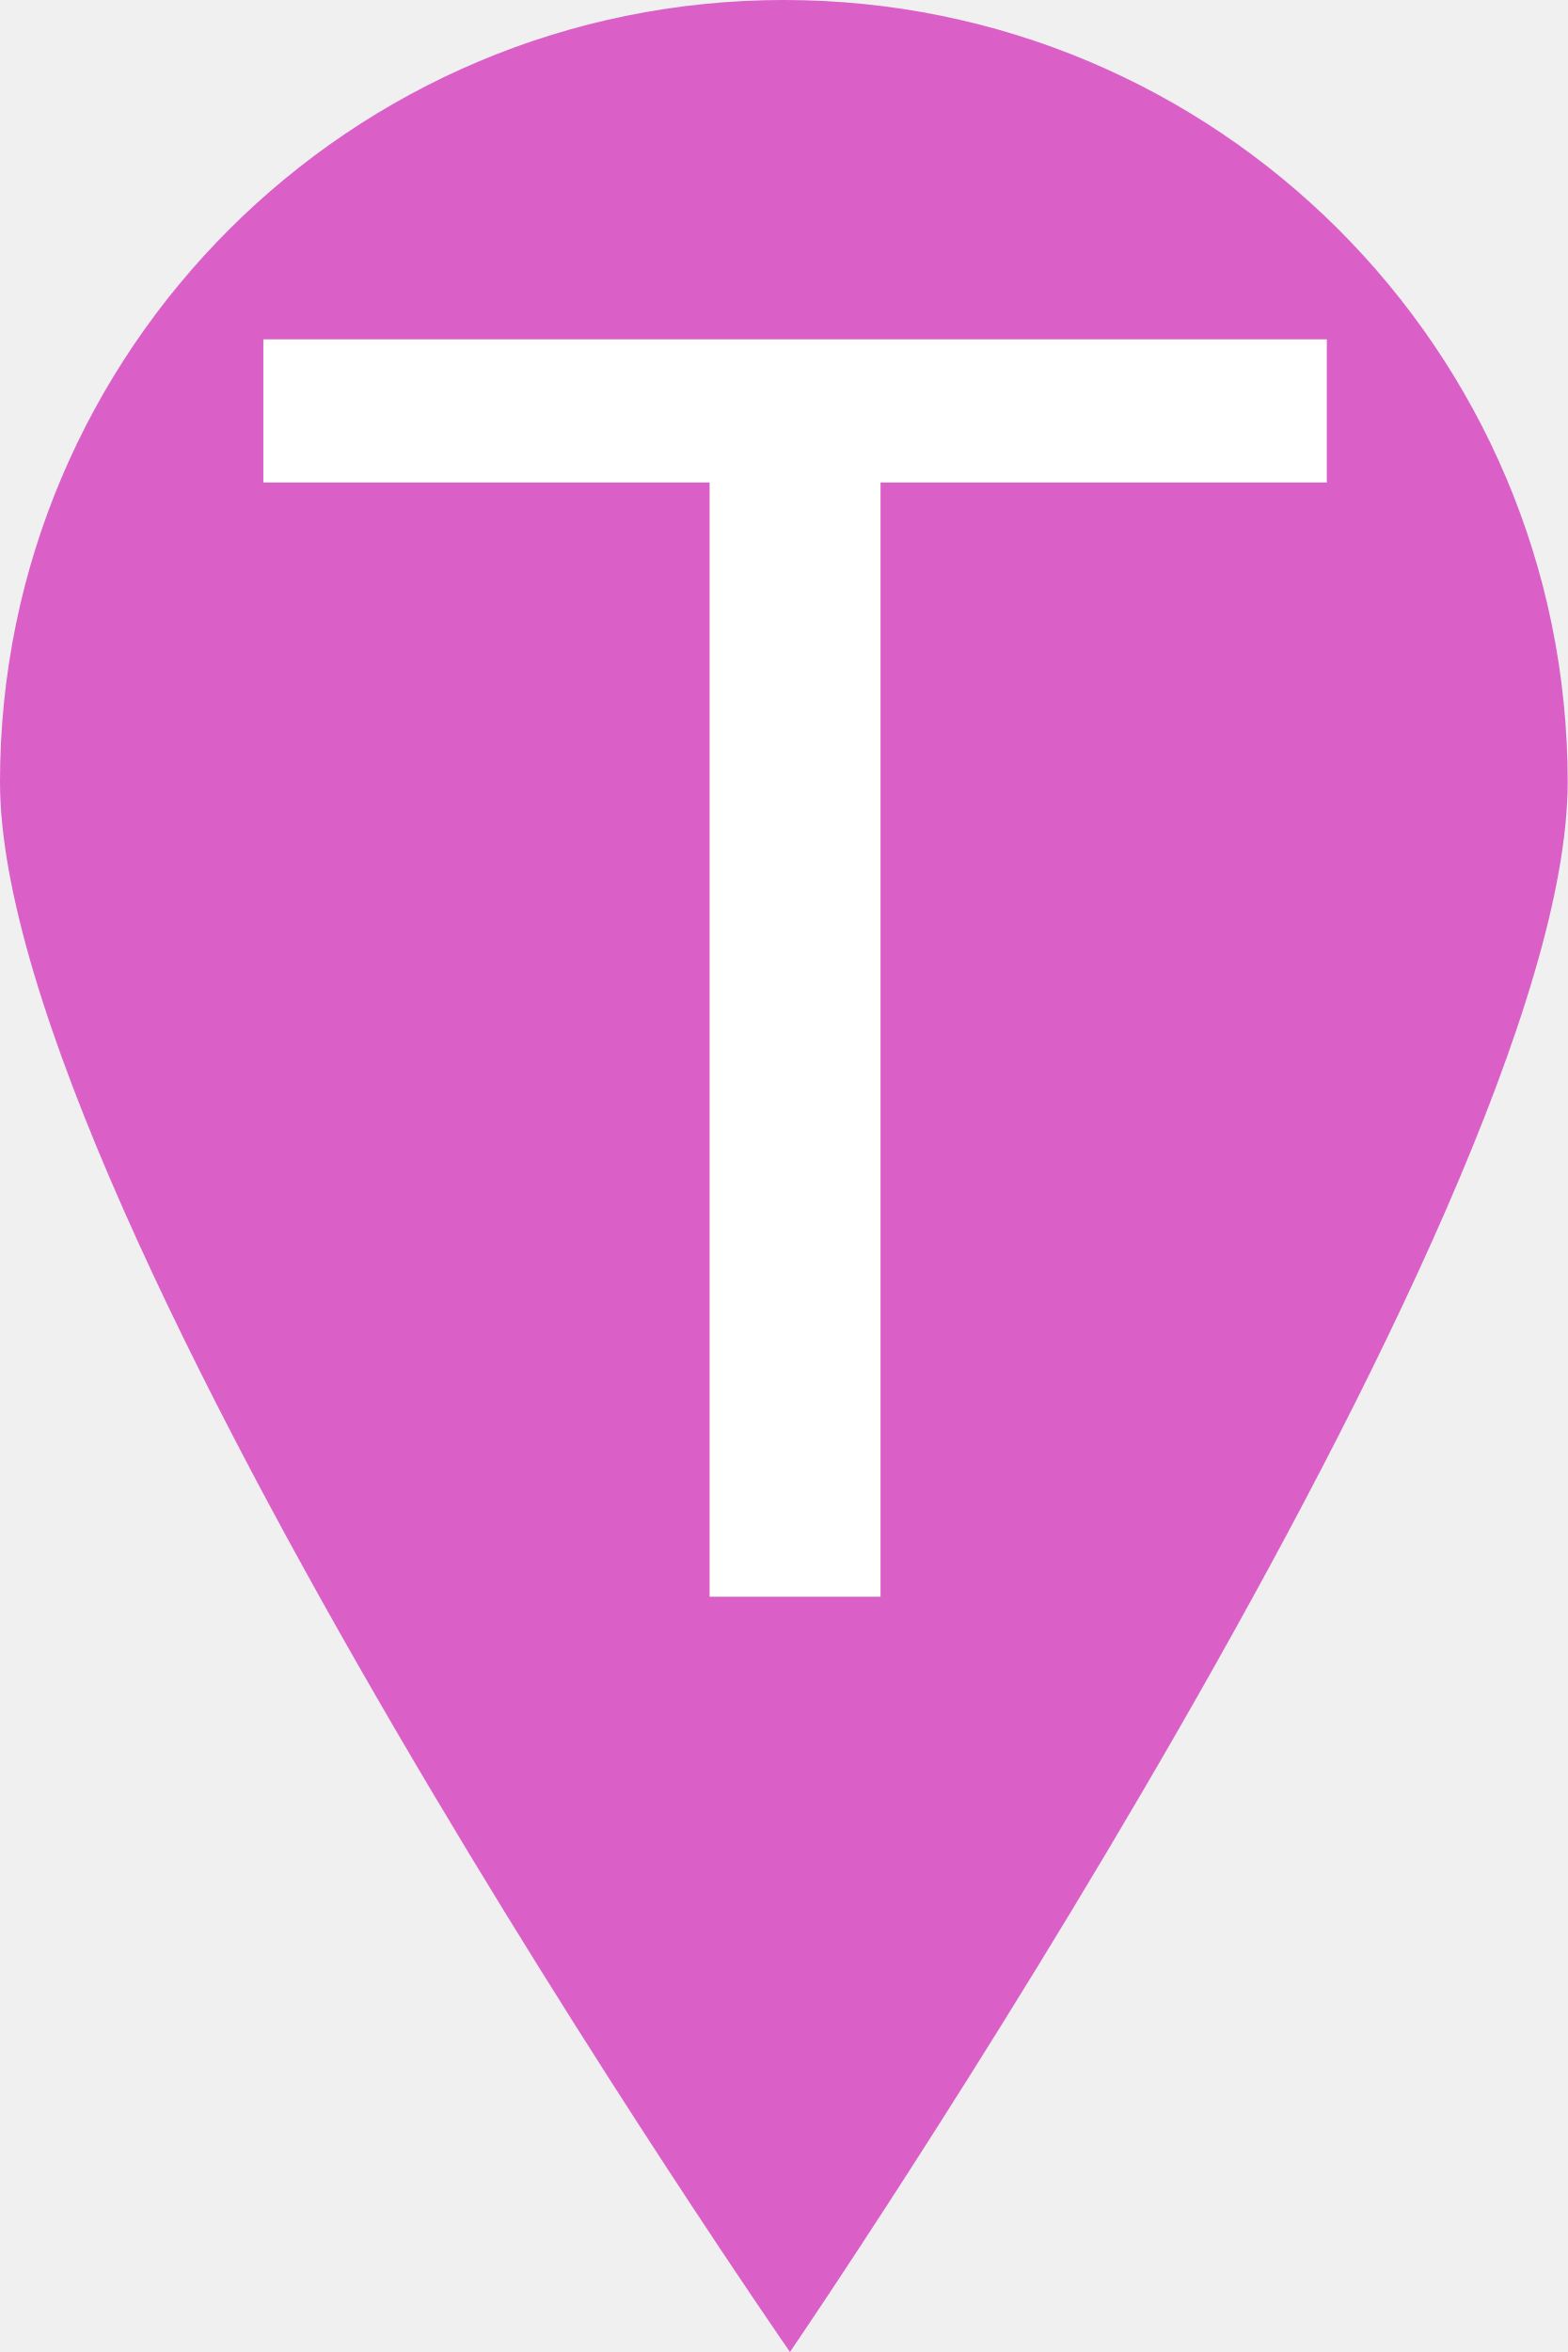
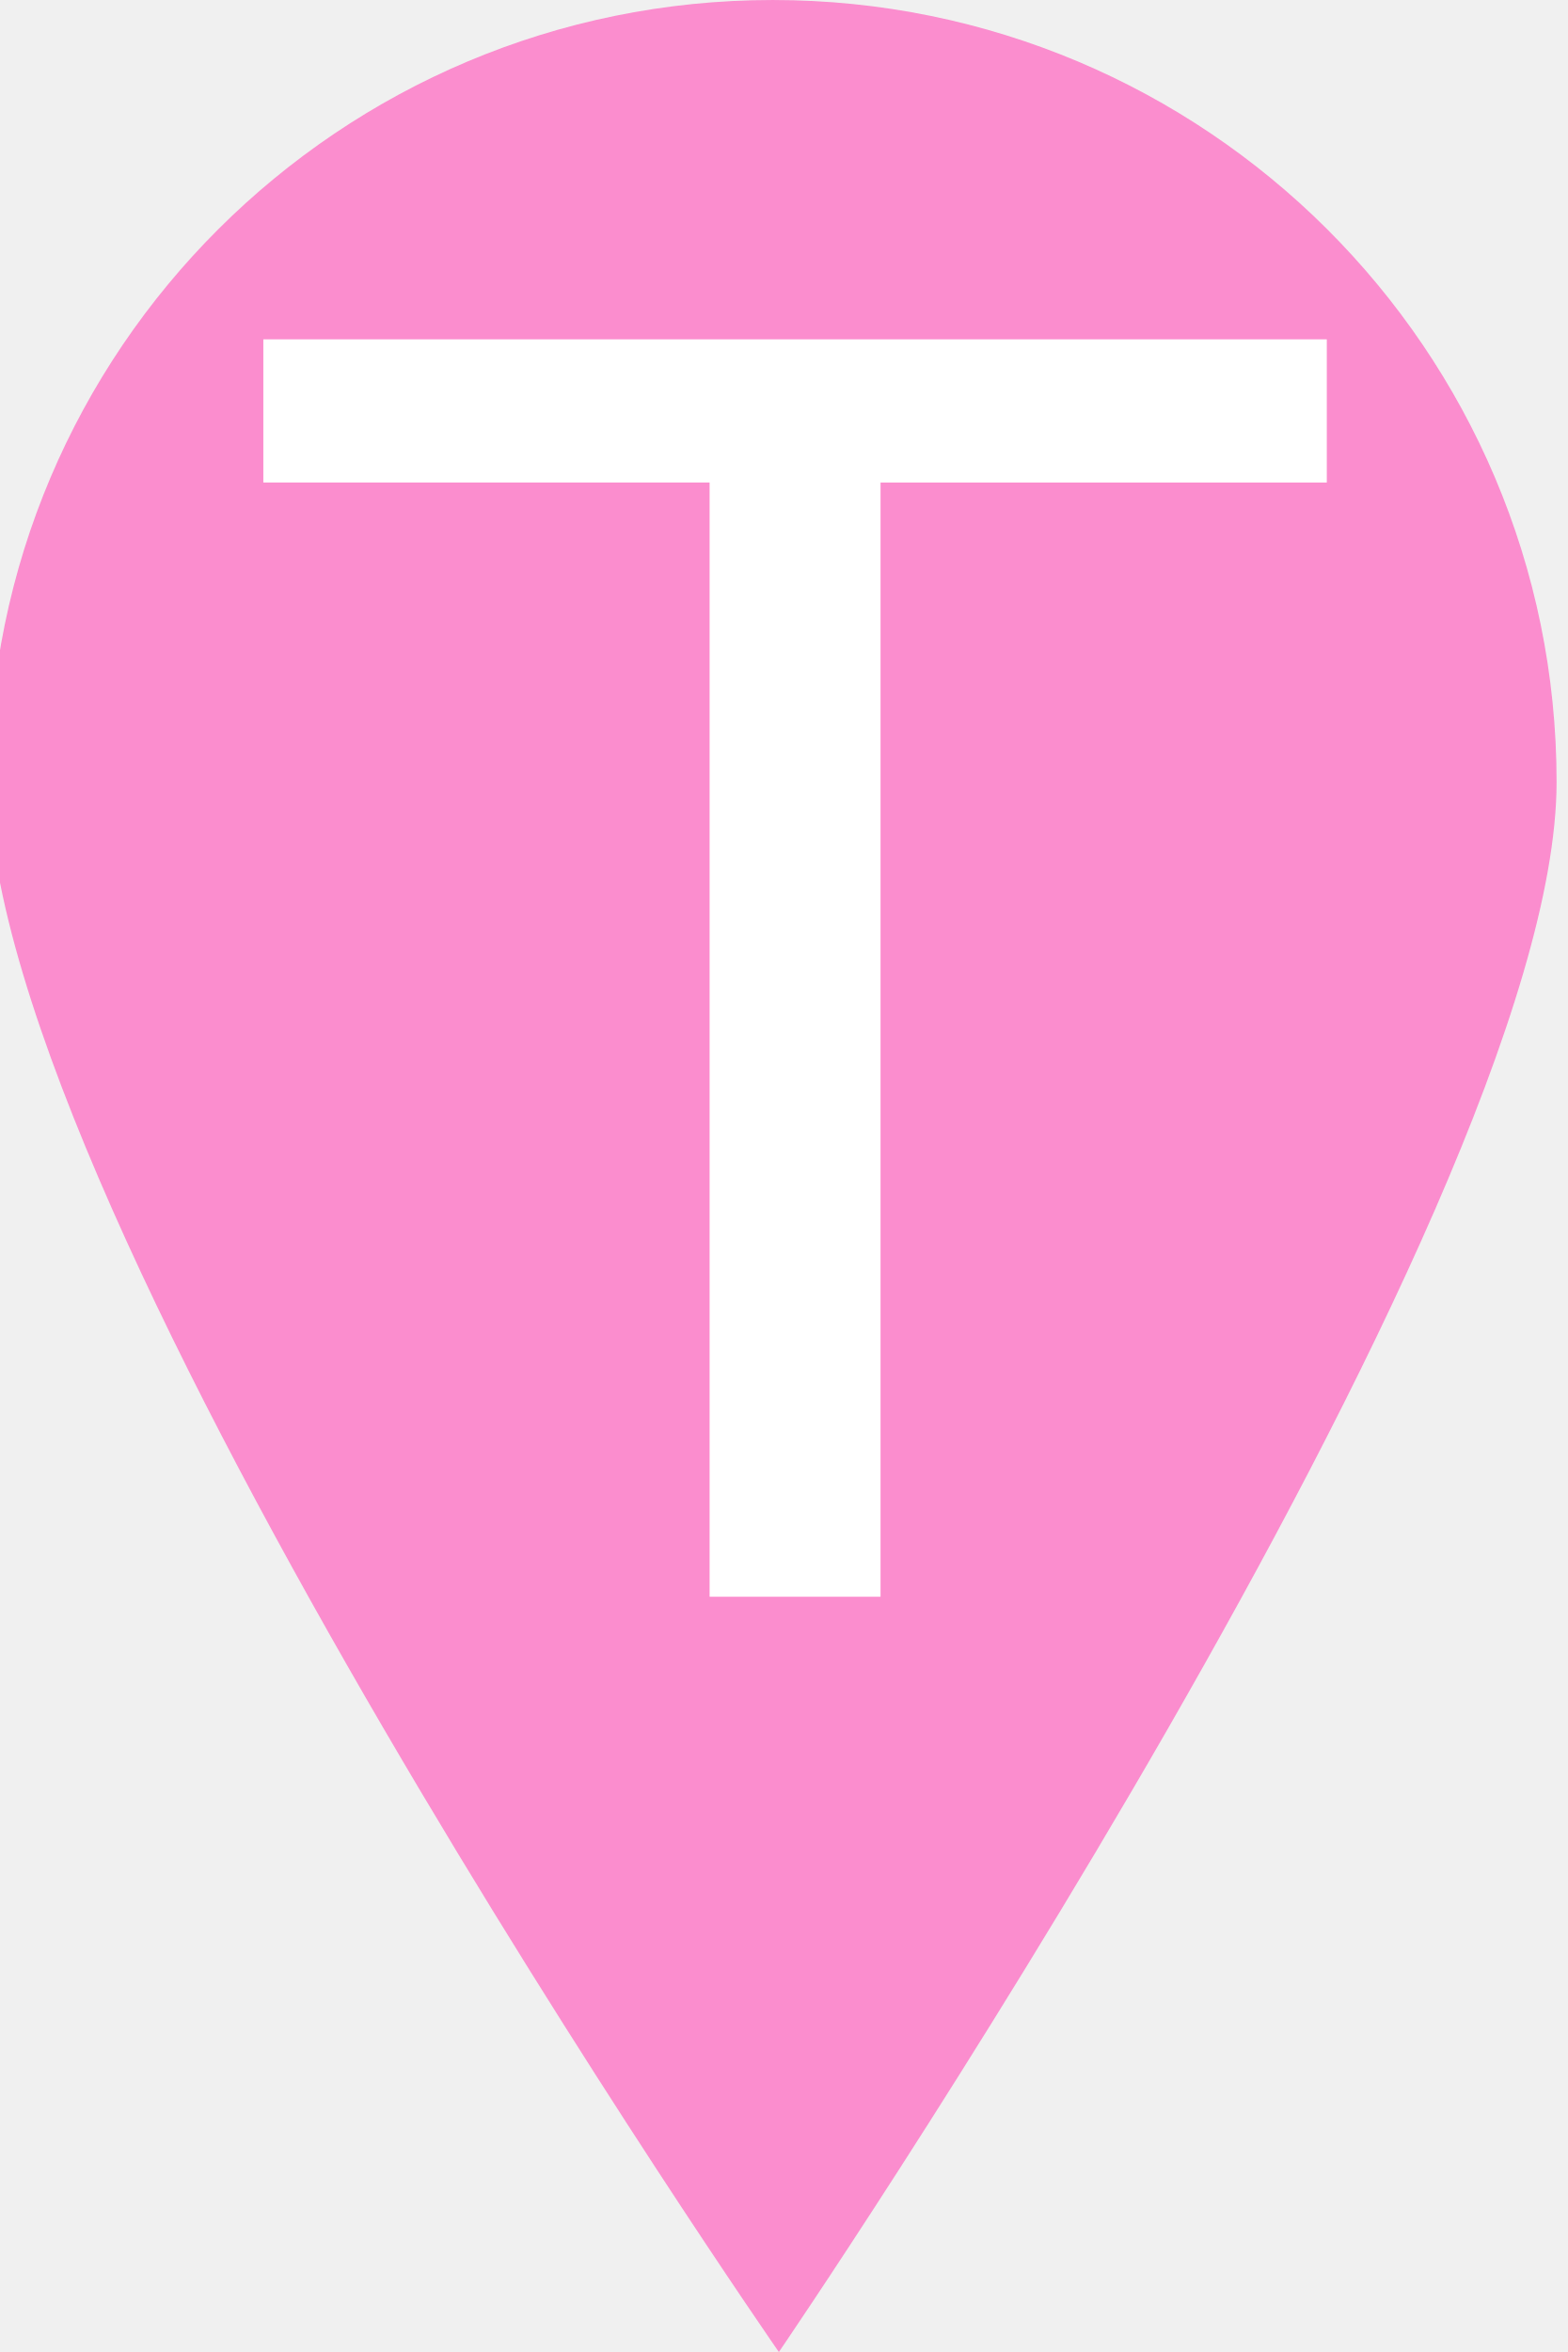
<svg xmlns="http://www.w3.org/2000/svg" width="100mm" height="150mm" viewBox="0 0 100 150" version="1.1" id="svg879">
  <defs id="defs873" />
  <g id="layer1" transform="translate(0.390625,0.390625)">
-     <path id="path1444" style="fill:#cc00ad;fill-opacity:0.6;stroke:none;stroke-width:0;stroke-linecap:round;stroke-miterlimit:4;stroke-dasharray:none" d="M 99.609,49.48 C 99.609,77.022 50,149.609 50,149.609 c 0,0 -50.391,-72.587 -50.391,-100.13 0,-27.543 22.386,-49.87 50,-49.87 27.614,0 50,22.328 50,49.87 z" />
+     <path id="path1444" style="fill:#ff63bf;fill-opacity:0.7;stroke:none;stroke-width:0;stroke-linecap:round;stroke-miterlimit:4;stroke-dasharray:none" d="m 98.901,49.48 c 0,27.543 -49.609,100.13 -49.609,100.13 0,0 -50.391,-72.587 -50.391,-100.13 0,-27.543 22.386,-49.87 50,-49.87 27.614,0 50,22.328 50,49.87 z" />
    <g aria-label="T" id="text2211" style="font-size:110px;line-height:125%;font-family:'DejaVu Sans';-inkscape-font-specification:'DejaVu Sans, Normal';letter-spacing:0px;word-spacing:0px;fill:#ffffff;fill-opacity:1;stroke:#ffffff;stroke-width:0;stroke-linecap:butt;stroke-linejoin:miter;stroke-miterlimit:4;stroke-dasharray:none;stroke-opacity:1">
      <path d="m 16.407,21.251 h 67.837 v 9.131 H 55.777 v 71.06 H 44.874 V 30.381 H 16.407 Z" style="fill:#ffffff;fill-opacity:1;stroke:#ffffff;stroke-width:0;stroke-miterlimit:4;stroke-dasharray:none;stroke-opacity:1" id="path2297" />
    </g>
  </g>
</svg>
